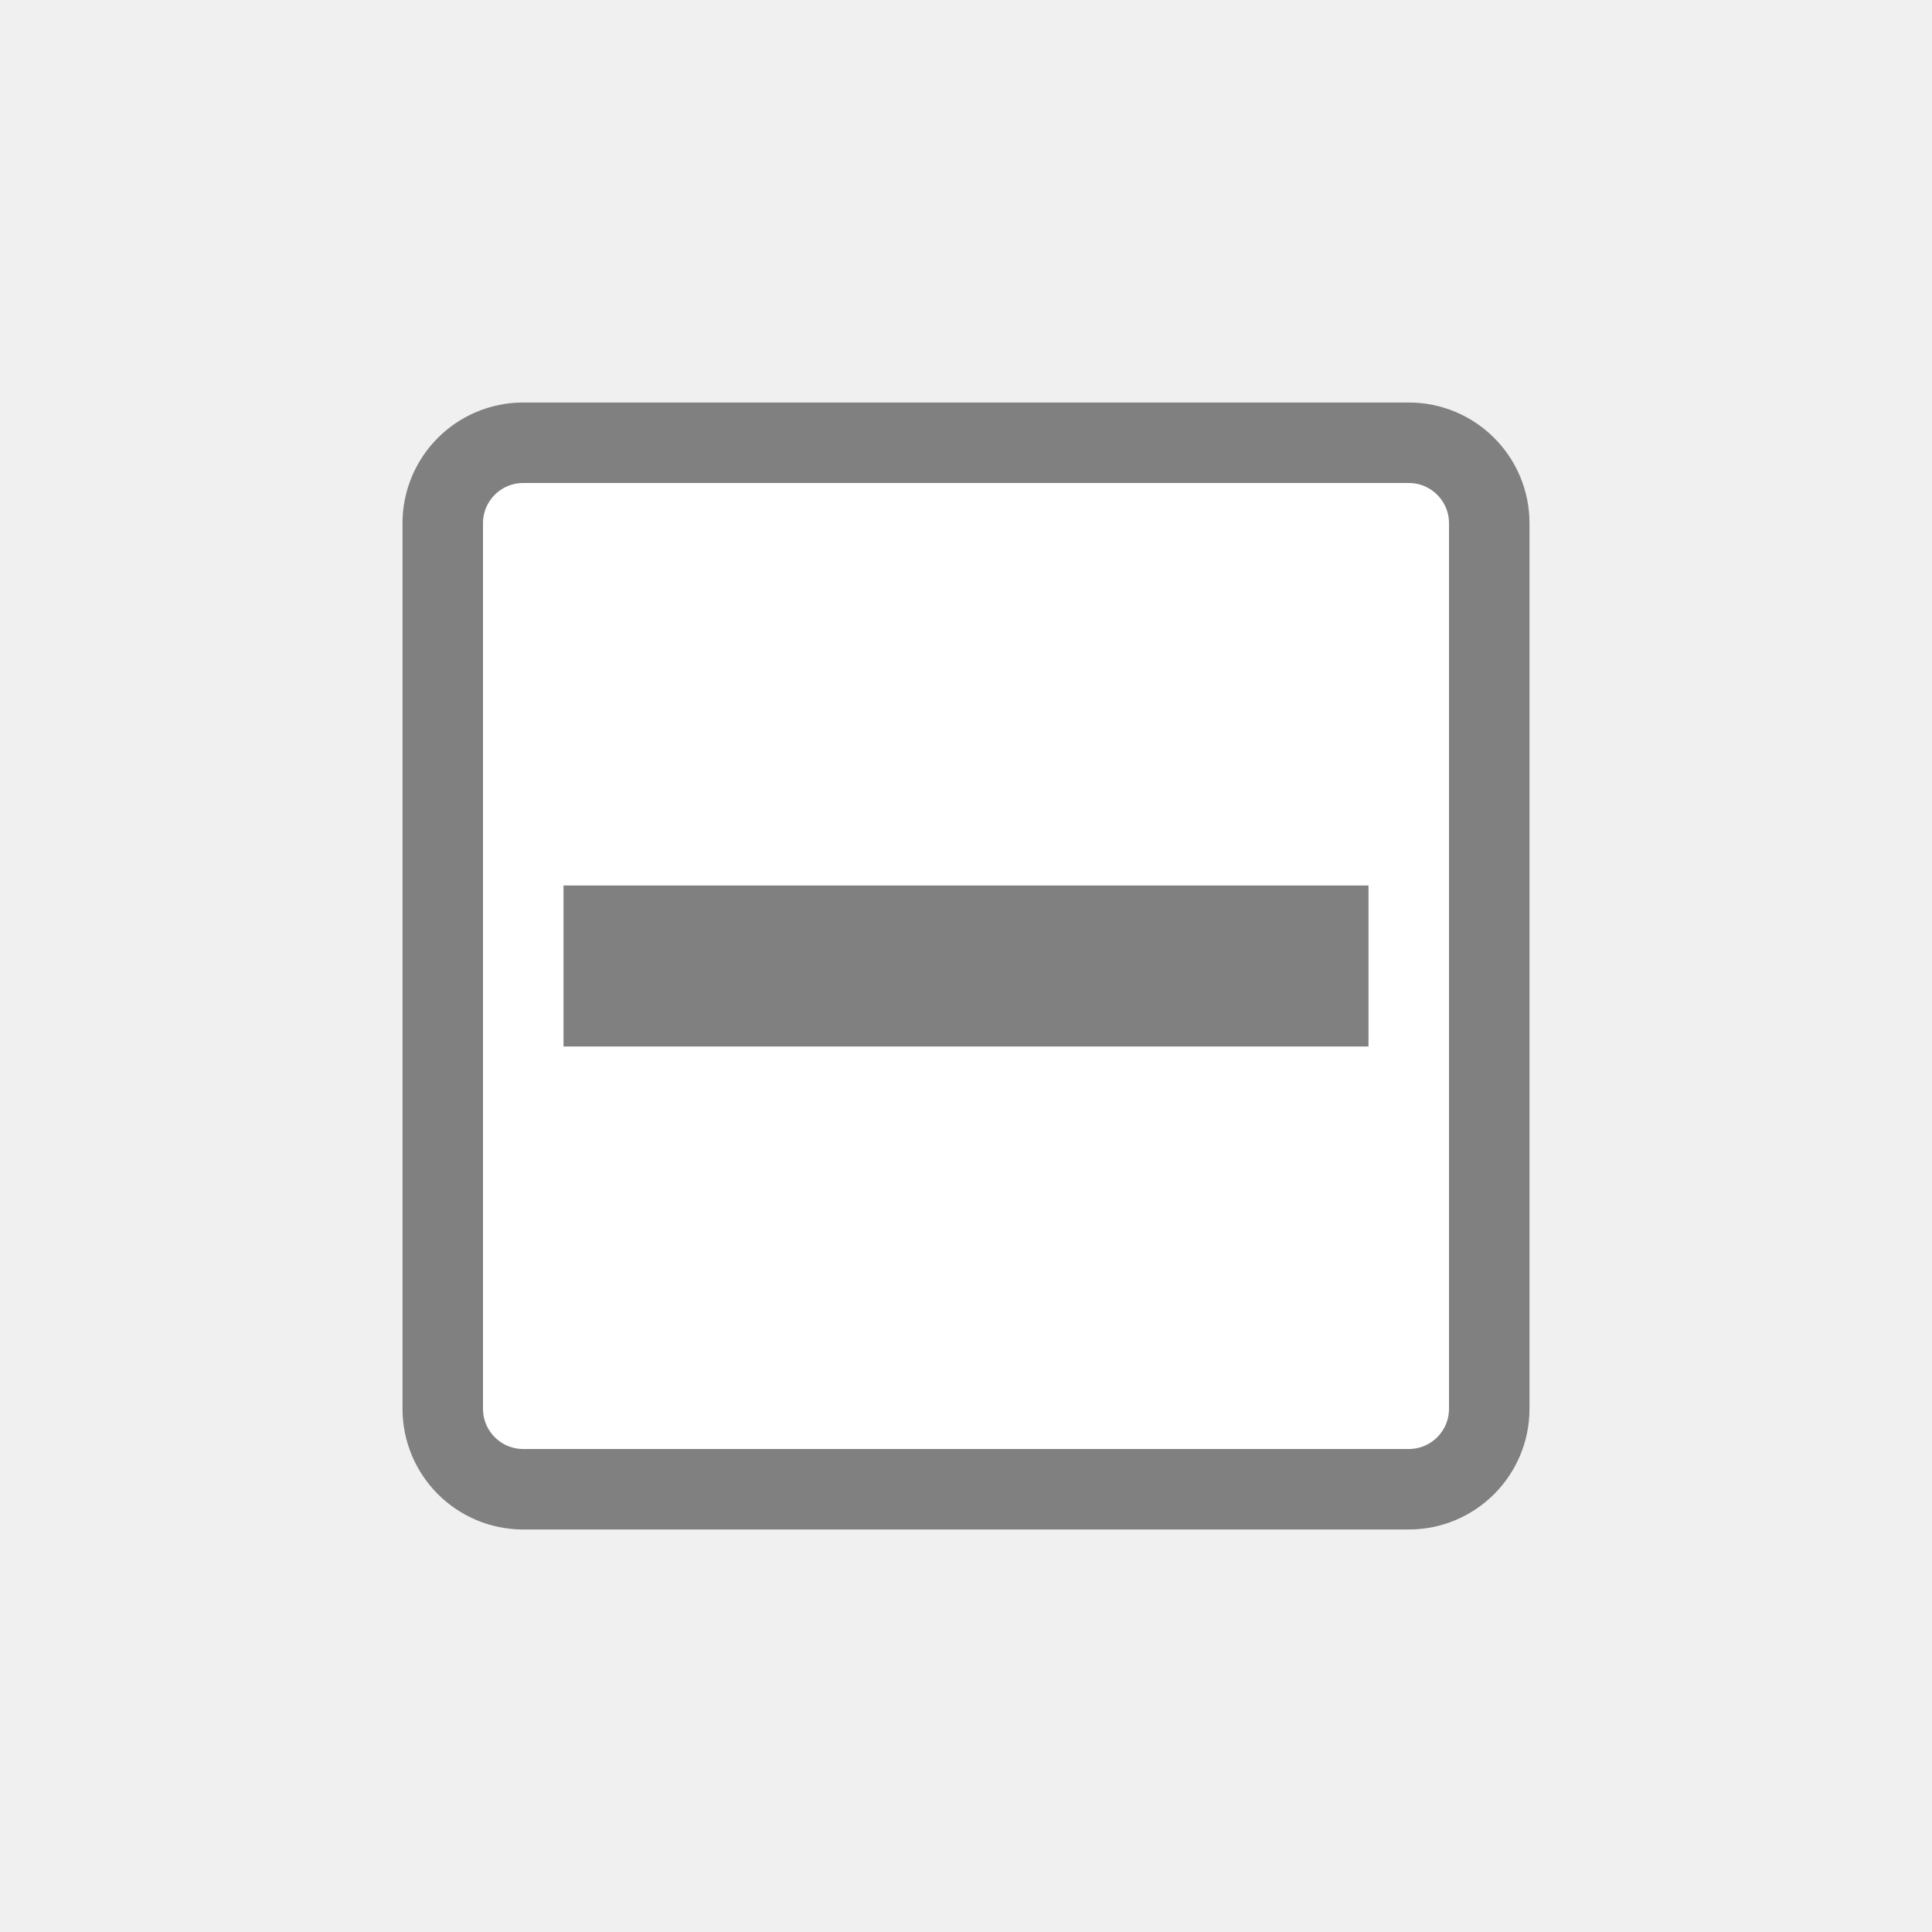
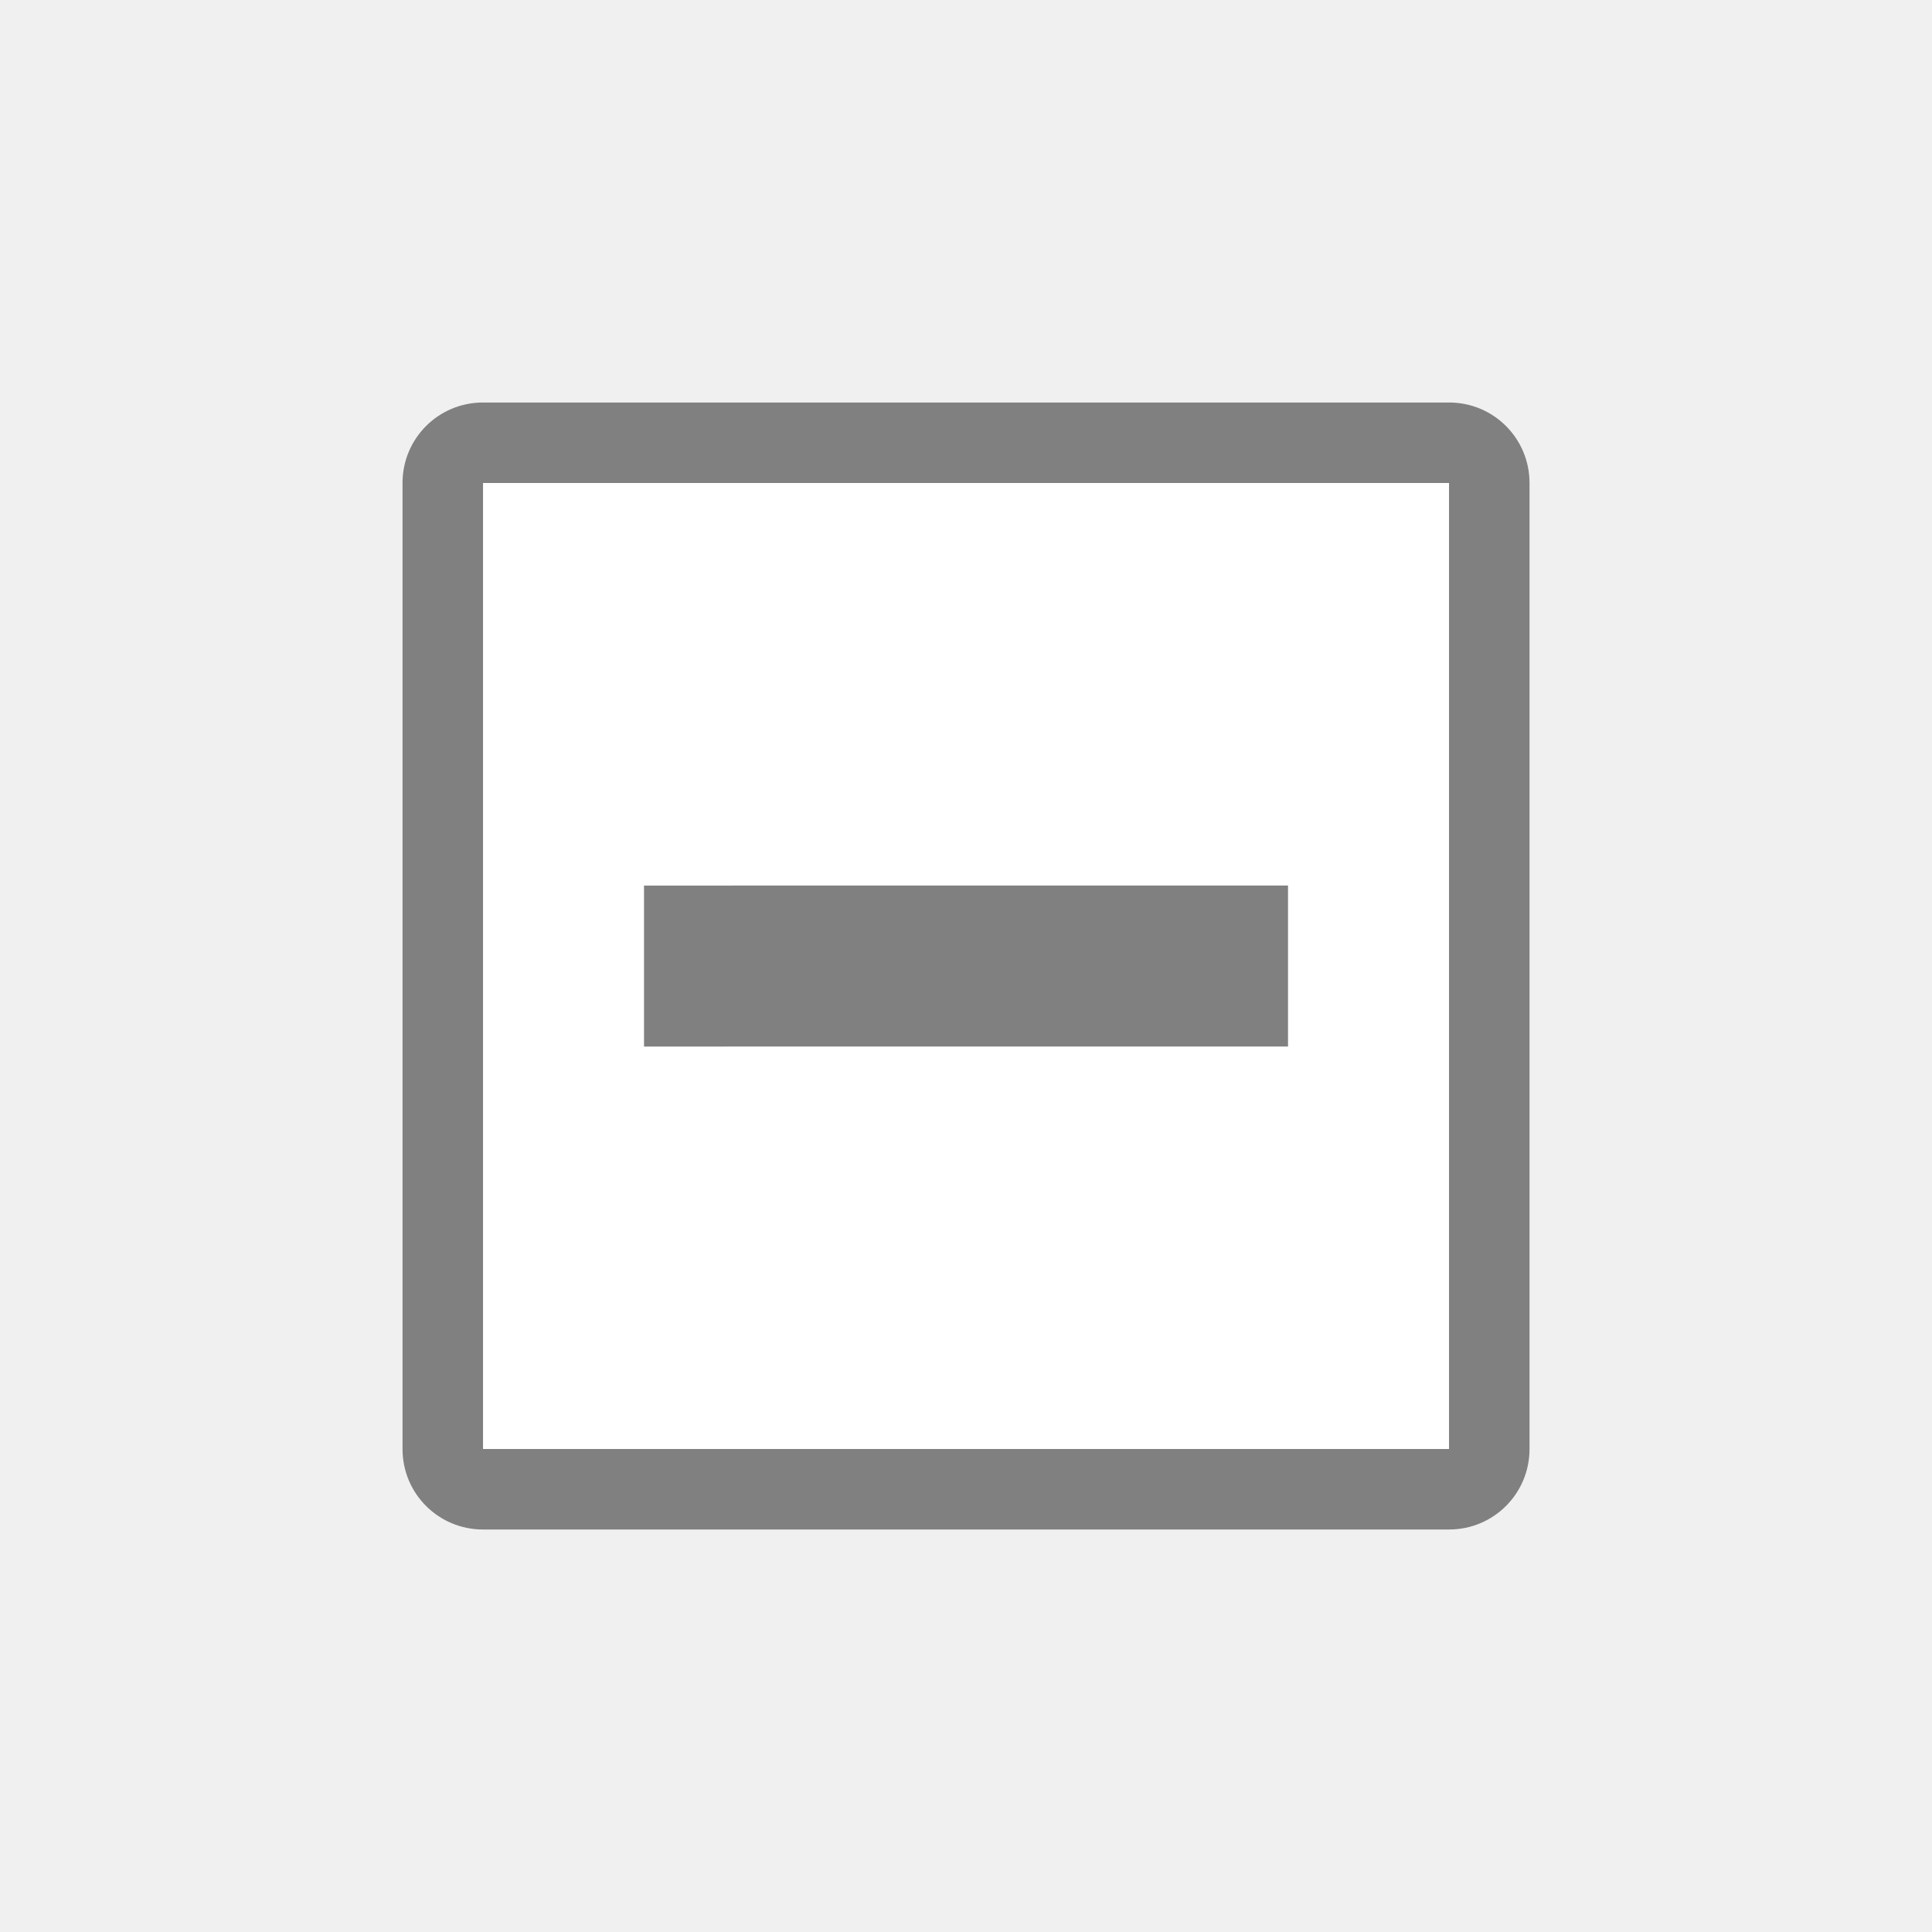
<svg xmlns="http://www.w3.org/2000/svg" width="24" height="24" id="svg2" version="1.1">
  <defs id="defs4" />
  <g id="layer1" transform="translate(0,-1028.362)">
-     <rect style="color:#000000;fill:#ffffff;fill-opacity:1;stroke:#808080;stroke-width:1;stroke-linecap:butt;stroke-linejoin:miter;stroke-miterlimit:4;stroke-opacity:1;stroke-dasharray:none;stroke-dashoffset:0;marker:none;visibility:visible;display:inline;overflow:visible;enable-background:accumulate" id="rect2984" width="13" height="13" x="5.5" y="1033.862" rx="1" ry="1" />
-     <path style="color:#000000;fill:#808080;fill-opacity:1;fill-rule:nonzero;stroke:none;stroke-width:0.579;marker:none;visibility:visible;display:inline;overflow:visible;enable-background:accumulate" d="m 7,1039.362 0,2 10,0 0,-2 z" id="rect2995" />
+     <rect style="fill:#ffffff;fill-opacity:1;fill-rule:evenodd;stroke:none;stroke-width:1px;stroke-linecap:butt;stroke-linejoin:miter;stroke-opacity:1" id="rect4151" width="12" height="12" x="6" y="1034.362" rx="0" ry="0" />
+     <g id="g3346" transform="translate(-0.03571415,-0.1429)">
+       <path style="color:#000000;clip-rule:nonzero;display:inline;overflow:visible;visibility:visible;opacity:1;isolation:auto;mix-blend-mode:normal;color-interpolation:sRGB;color-interpolation-filters:linearRGB;solid-color:#000000;solid-opacity:1;fill:#808080;fill-opacity:1;fill-rule:nonzero;stroke:none;stroke-width:2;stroke-linecap:butt;stroke-linejoin:miter;stroke-miterlimit:4;stroke-dasharray:none;stroke-dashoffset:0;stroke-opacity:1;marker:none;color-rendering:auto;image-rendering:auto;shape-rendering:auto;text-rendering:auto;enable-background:accumulate" id="rect3174" d="m 16.036,1039.505 -8,7e-4 -10e-7,2 8,-7e-4 z" />
+       <path id="rect3359" d="m 6.036,1033.505 c -0.554,0 -1,0.446 -1,1 l 0,12 c 0,0.554 0.446,1 1,1 l 12,0 c 0.554,0 1,-0.446 1,-1 l 0,-12 c 0,-0.554 -0.446,-1 -1,-1 l -12,0 z m 0,1 12,0 0,12 -12,0 0,-12 z" style="color:#000000;clip-rule:nonzero;display:inline;overflow:visible;visibility:visible;opacity:1;isolation:auto;mix-blend-mode:normal;color-interpolation:sRGB;color-interpolation-filters:linearRGB;solid-color:#000000;solid-opacity:1;fill:#808080;fill-opacity:1;fill-rule:nonzero;stroke:none;stroke-width:2;stroke-linecap:butt;stroke-linejoin:miter;stroke-miterlimit:4;stroke-dasharray:none;stroke-dashoffset:0;stroke-opacity:1;marker:none;color-rendering:auto;image-rendering:auto;shape-rendering:auto;text-rendering:auto;enable-background:accumulate" />
+     </g>
  </g>
</svg>
